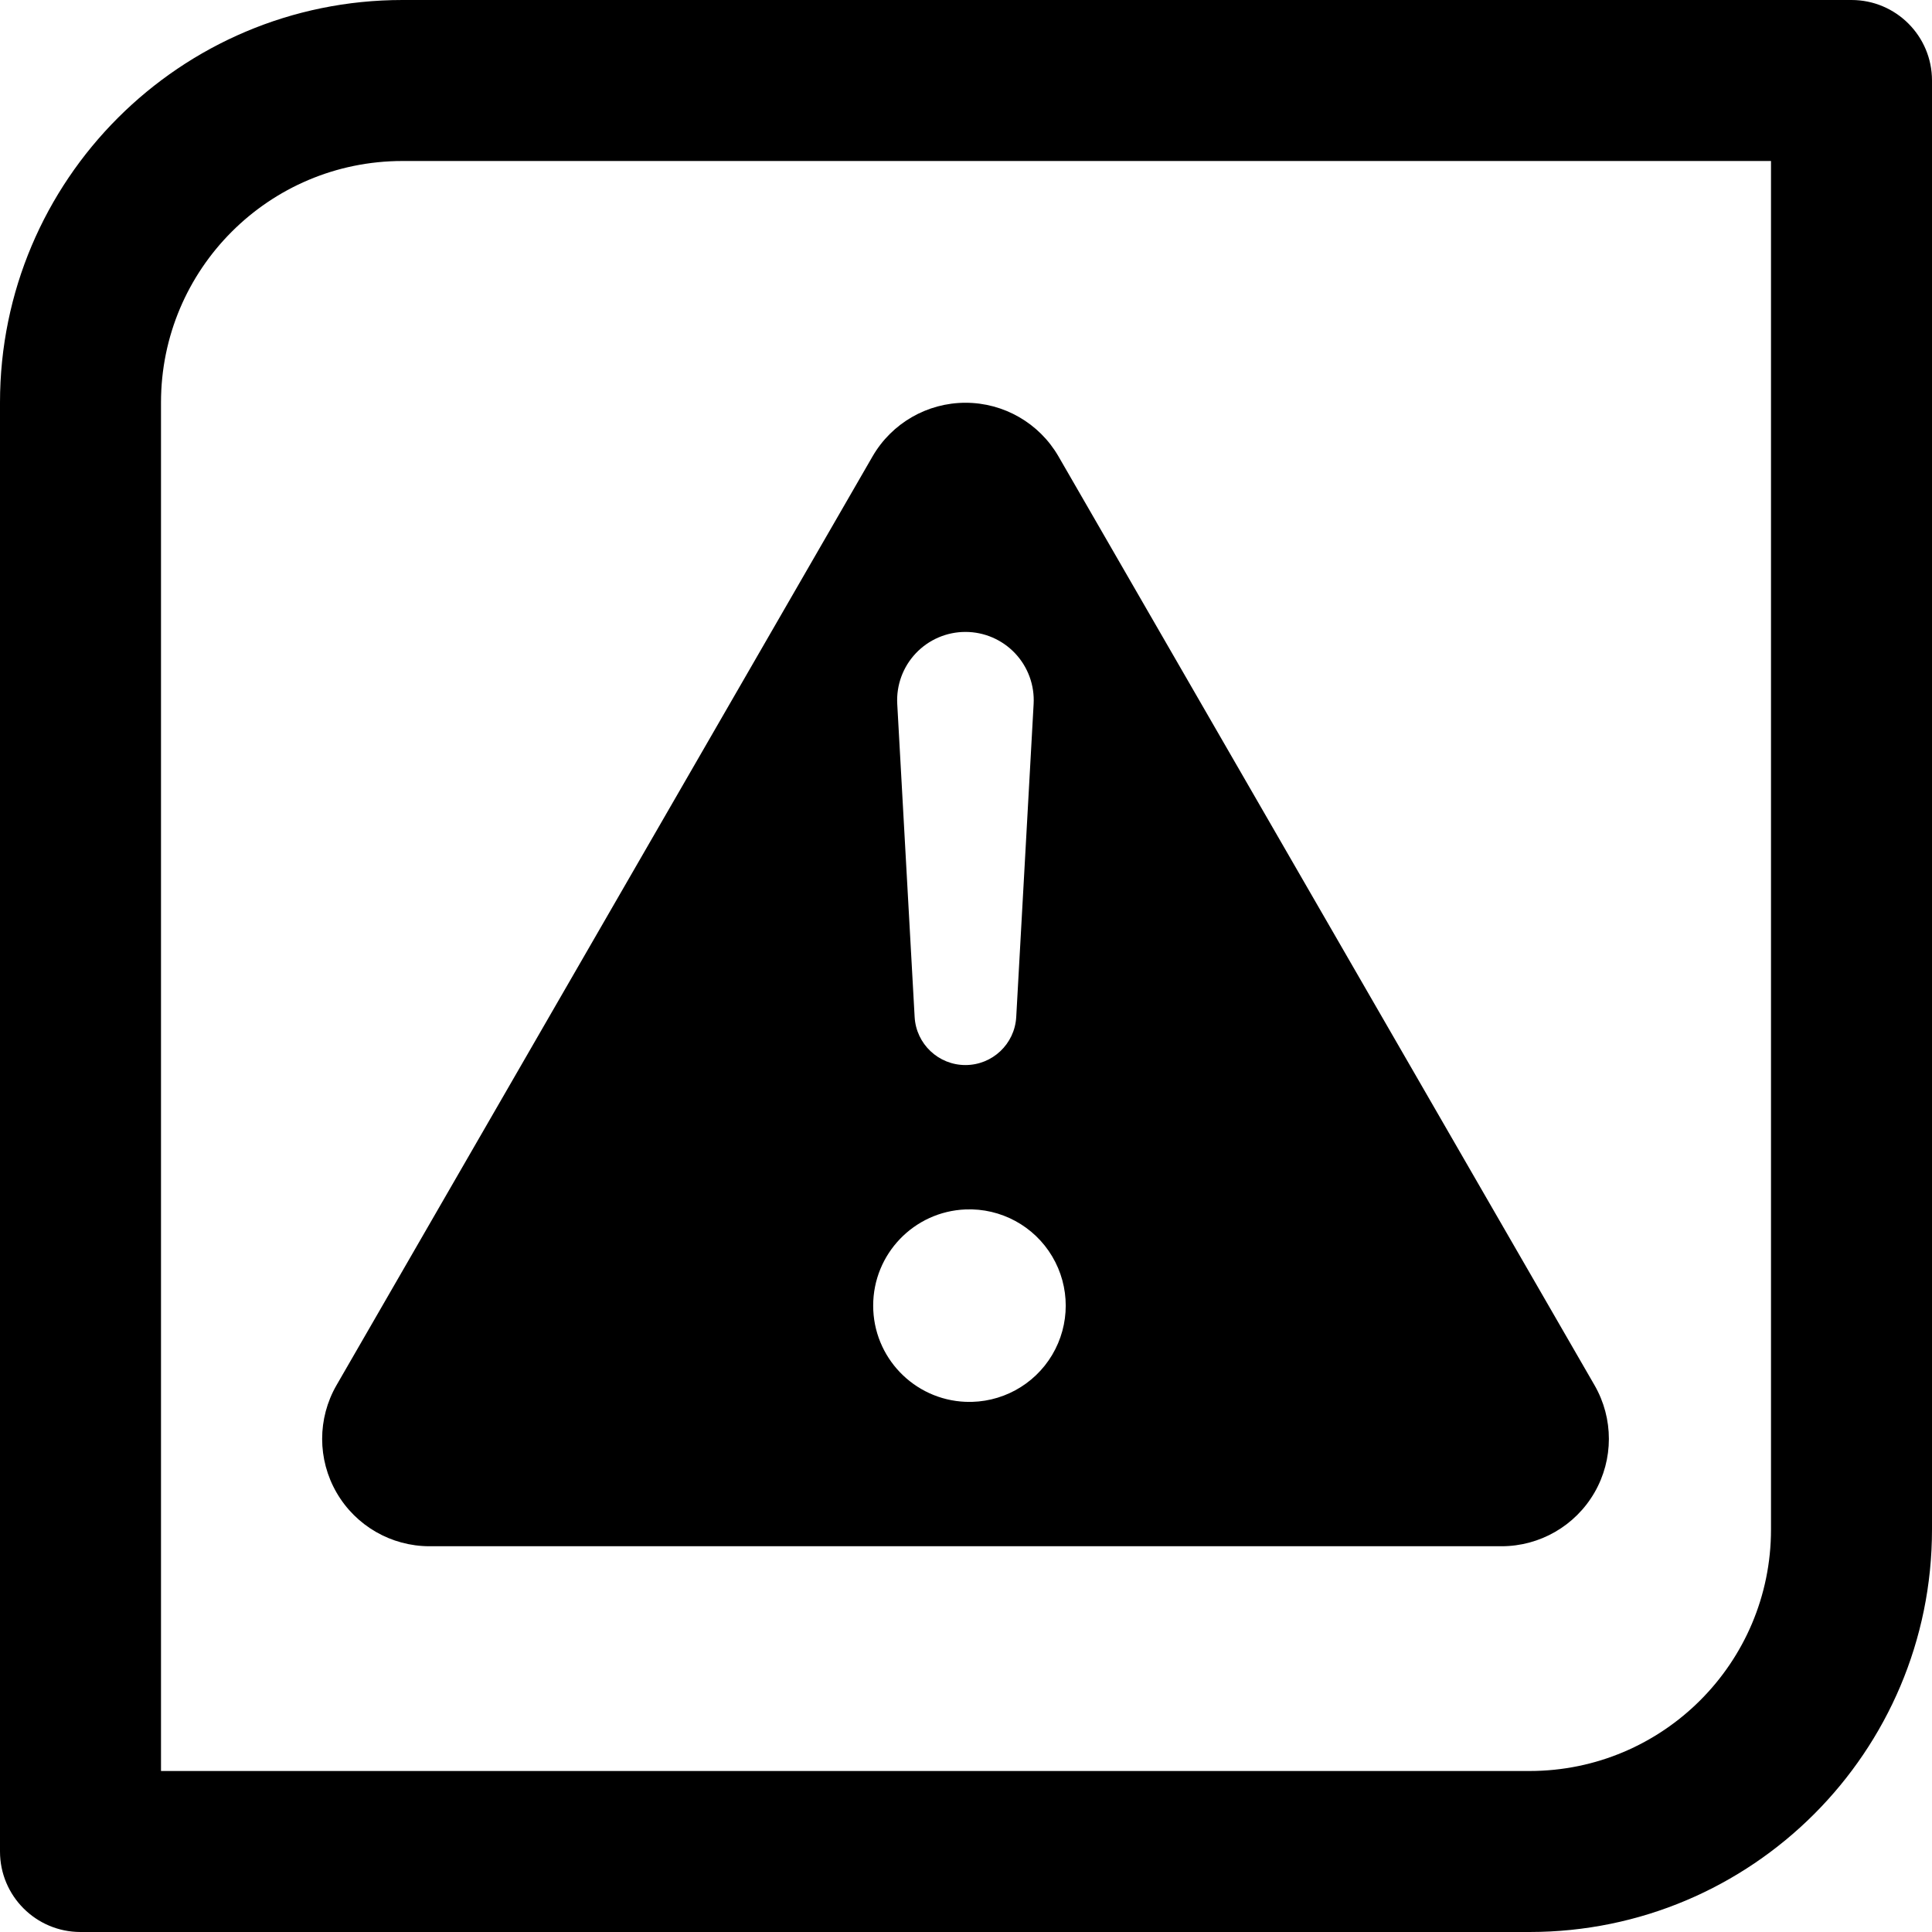
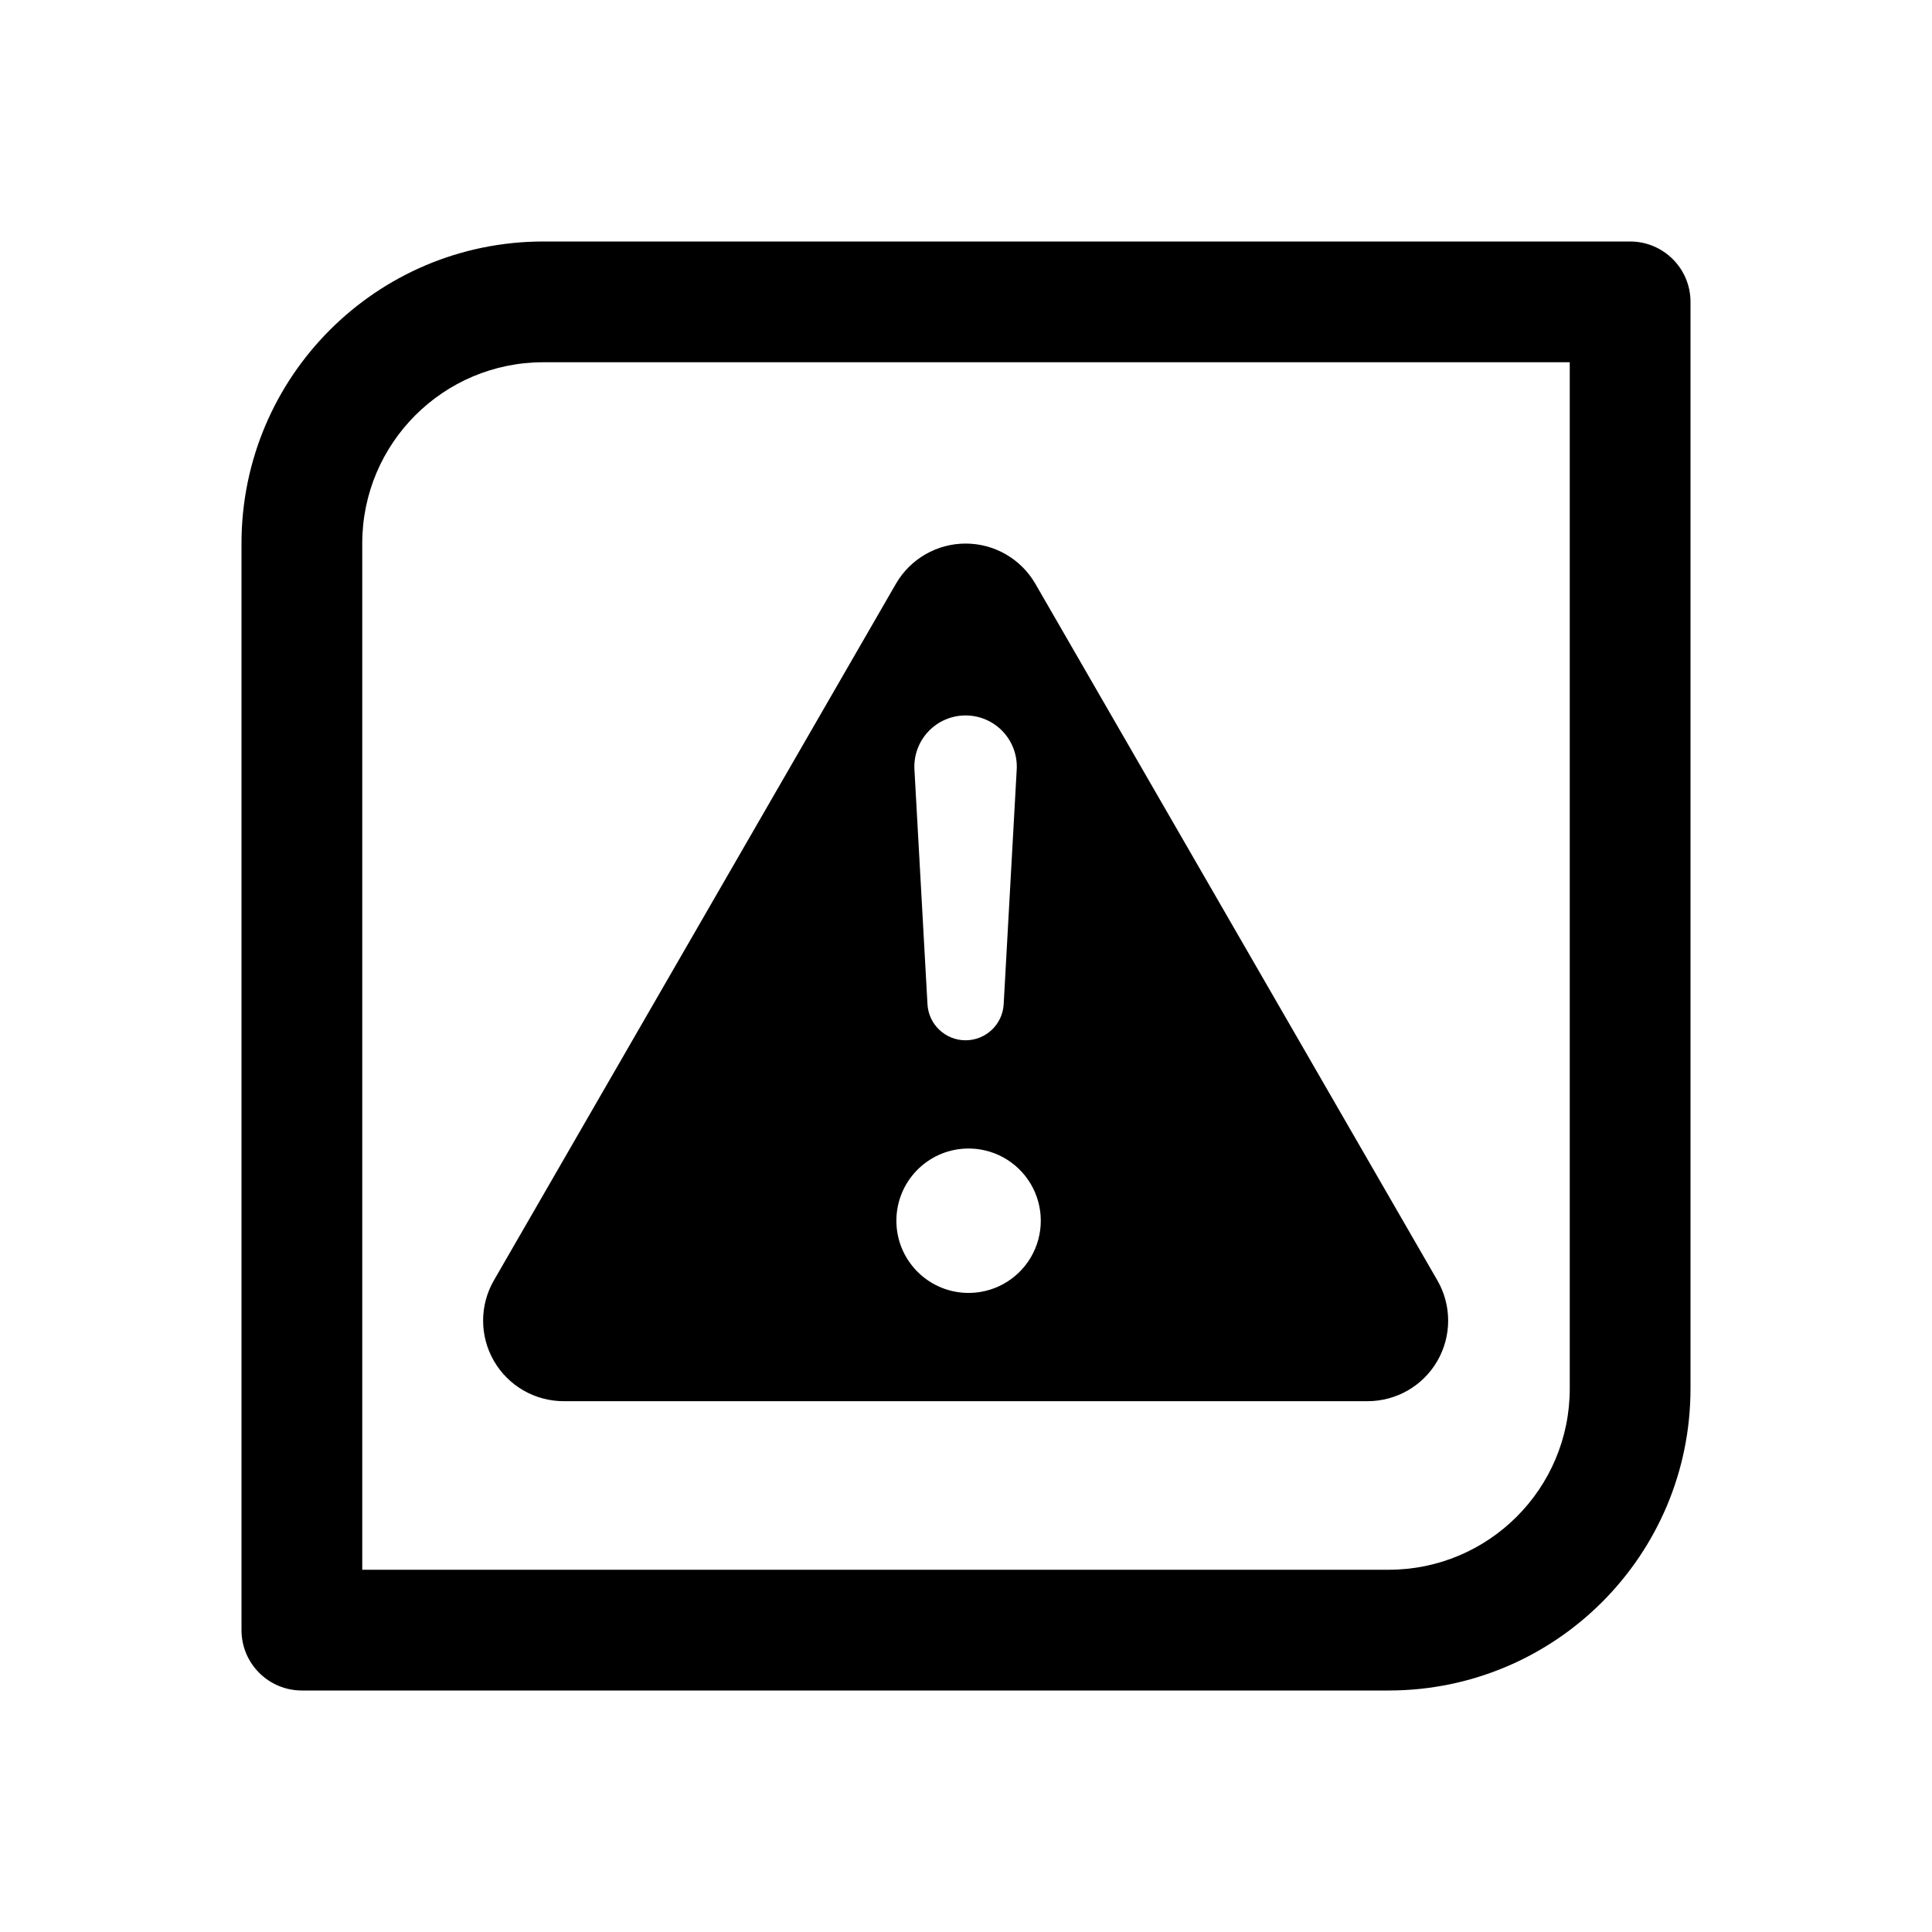
- <svg xmlns="http://www.w3.org/2000/svg" width="12" height="12" fill="currentColor">
-   <path fill-rule="evenodd" clip-rule="evenodd" d="M0 2.5A2.5 2.5 0 012.5 0h9a.5.5 0 01.5.5v9A2.5 2.5 0 019.5 12h-9a.5.5 0 01-.5-.5v-9zM2.5 1A1.5 1.5 0 001 2.5V11h8.5A1.5 1.5 0 0011 9.5V1H2.5zm2.92 1.834a.667.667 0 011.154 0l3.33 5.77a.667.667 0 01-.578 1H2.668a.667.667 0 01-.578-1l3.33-5.77zm.577 1.091a.424.424 0 00-.424.448l.108 1.944a.316.316 0 00.631 0l.108-1.944a.424.424 0 00-.423-.448zm0 4.782a.598.598 0 100-1.195.598.598 0 000 1.195z" />
+ <svg xmlns="http://www.w3.org/2000/svg" width="16" height="16" fill="none">
+   <path fill-rule="evenodd" clip-rule="evenodd" d="M2 4.5A2.5 2.5 0 014.5 2h9a.5.5 0 01.5.5v9a2.5 2.5 0 01-2.5 2.5h-9a.5.5 0 01-.5-.5v-9zM4.5 3A1.5 1.5 0 003 4.5V13h8.5a1.5 1.5 0 001.5-1.5V3H4.5zm2.92 1.834a.667.667 0 011.154 0l3.33 5.77a.667.667 0 01-.578 1H4.668a.667.667 0 01-.578-1l3.33-5.77zm.577 1.091a.424.424 0 00-.424.448l.108 1.944a.316.316 0 00.631 0l.108-1.944a.424.424 0 00-.423-.448zm0 4.782a.598.598 0 100-1.195.598.598 0 000 1.195z" fill="currentColor" />
</svg>
